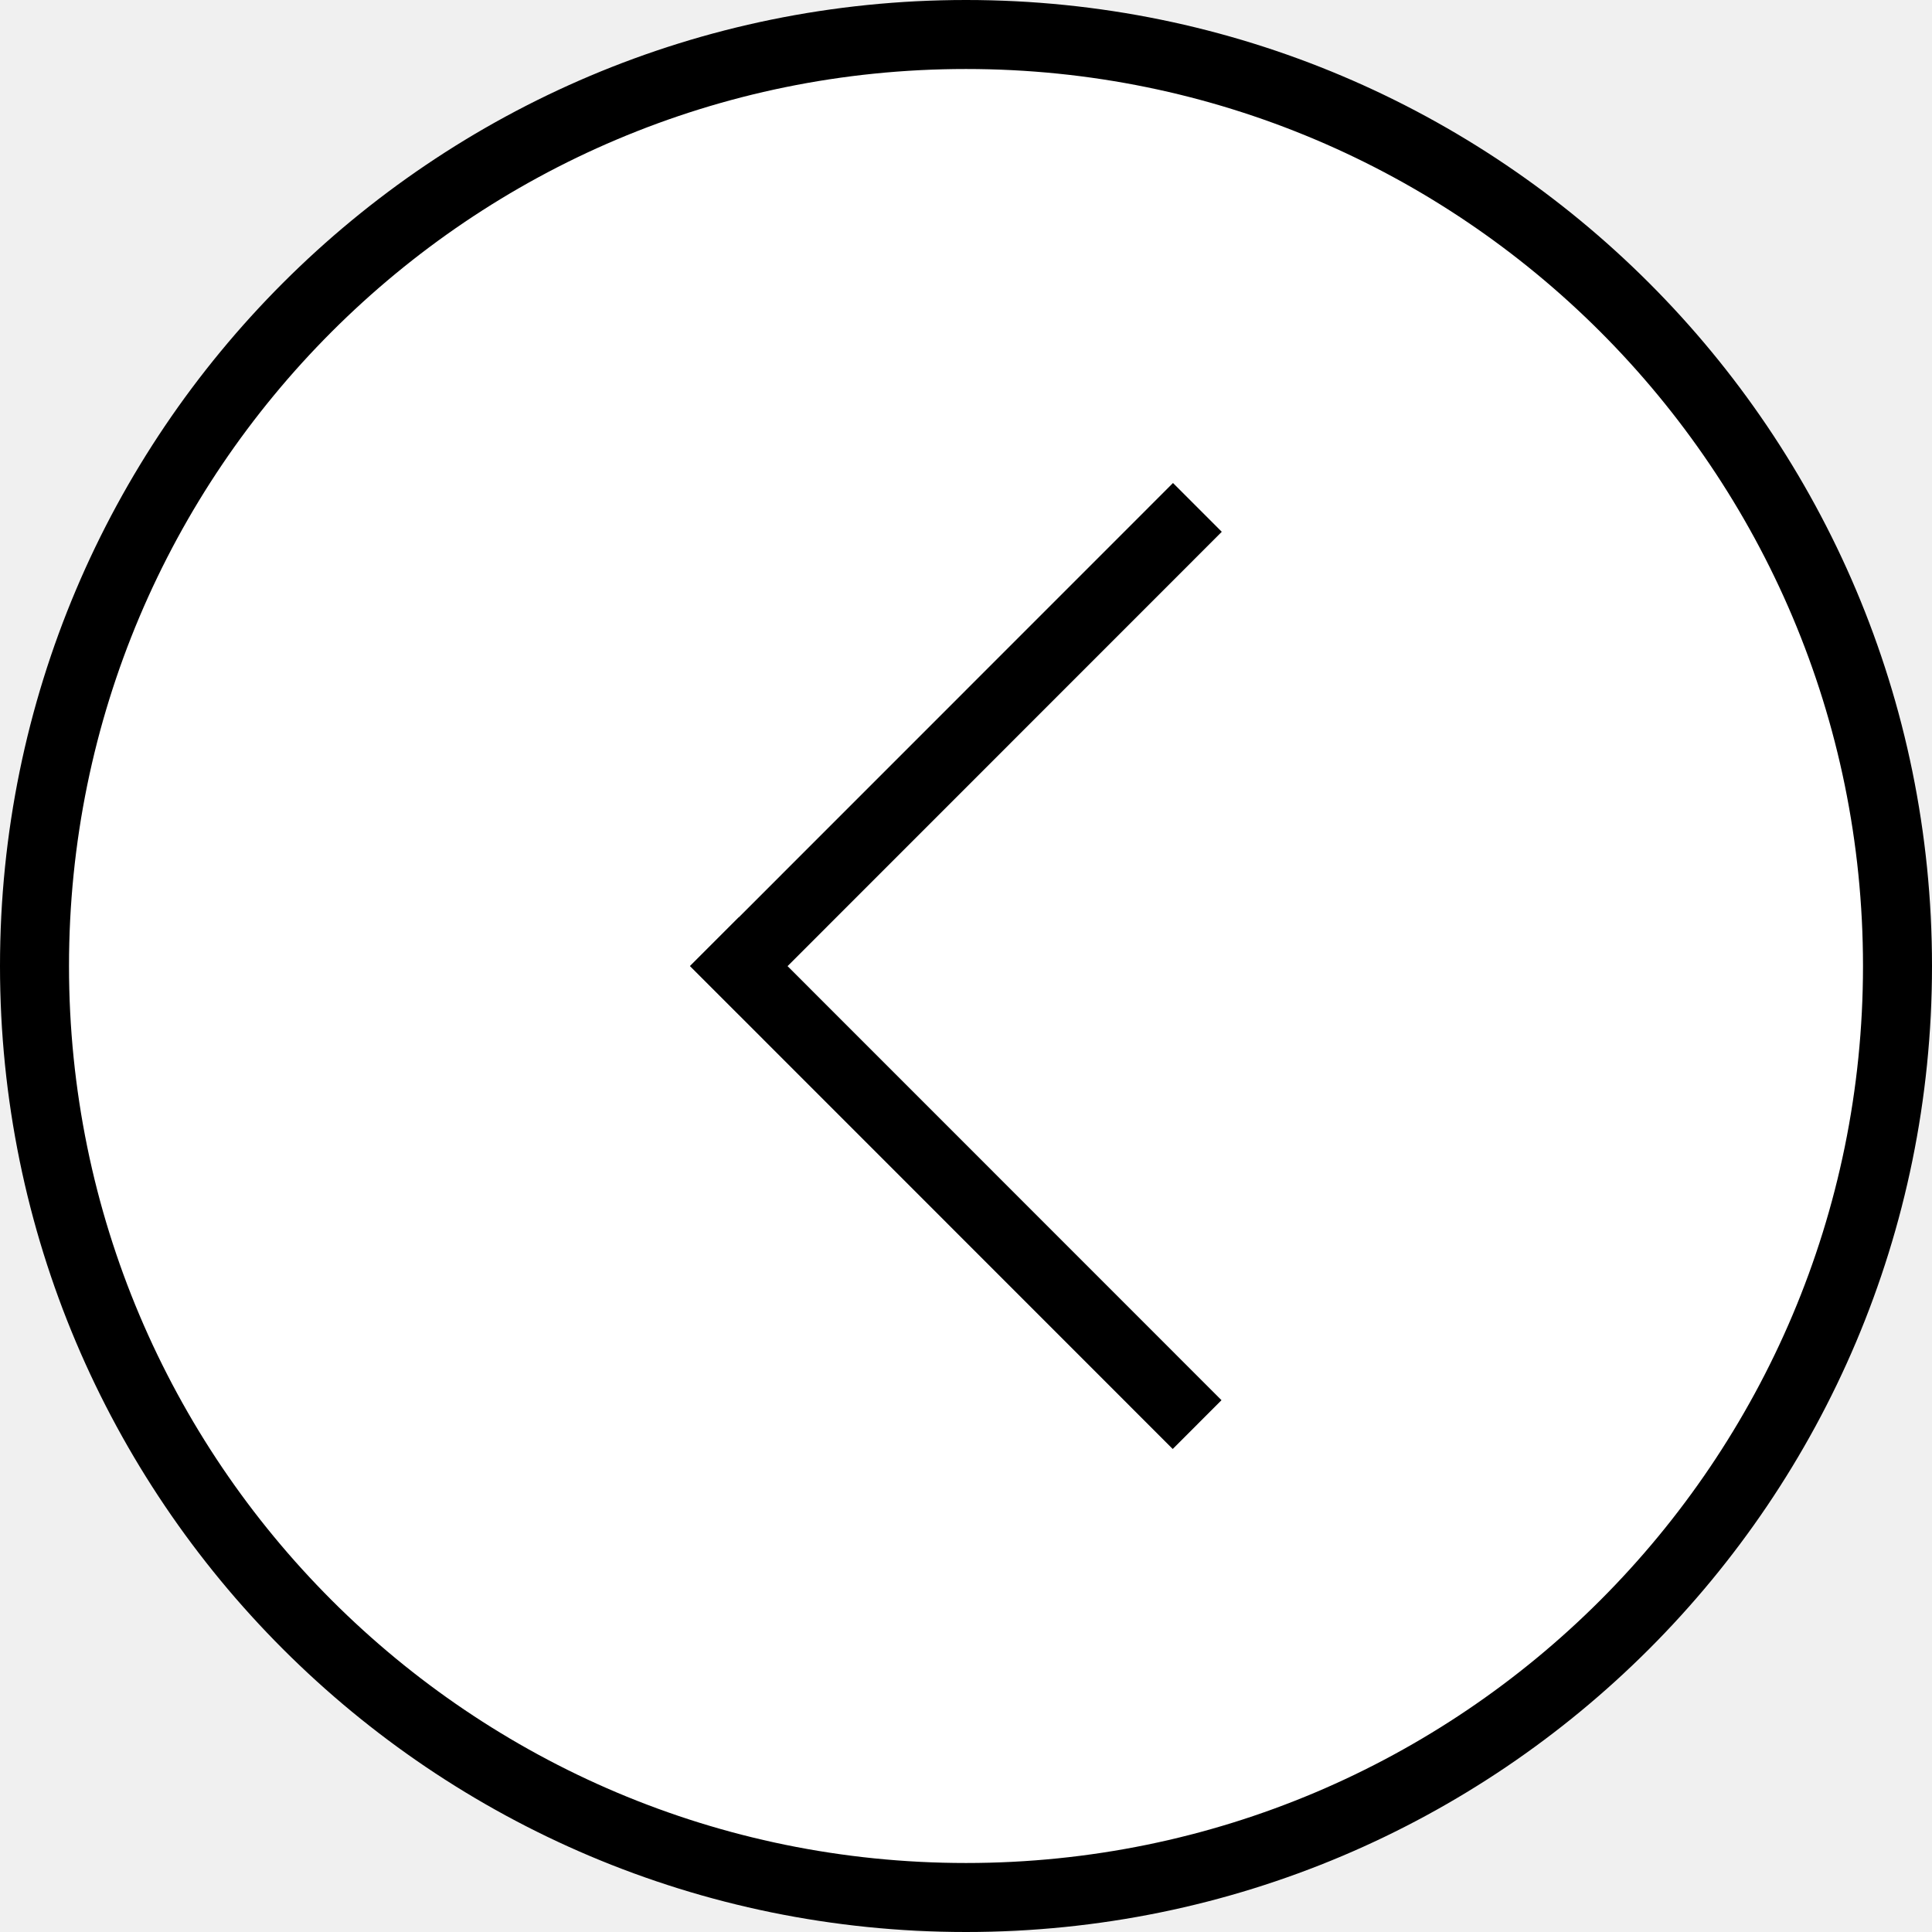
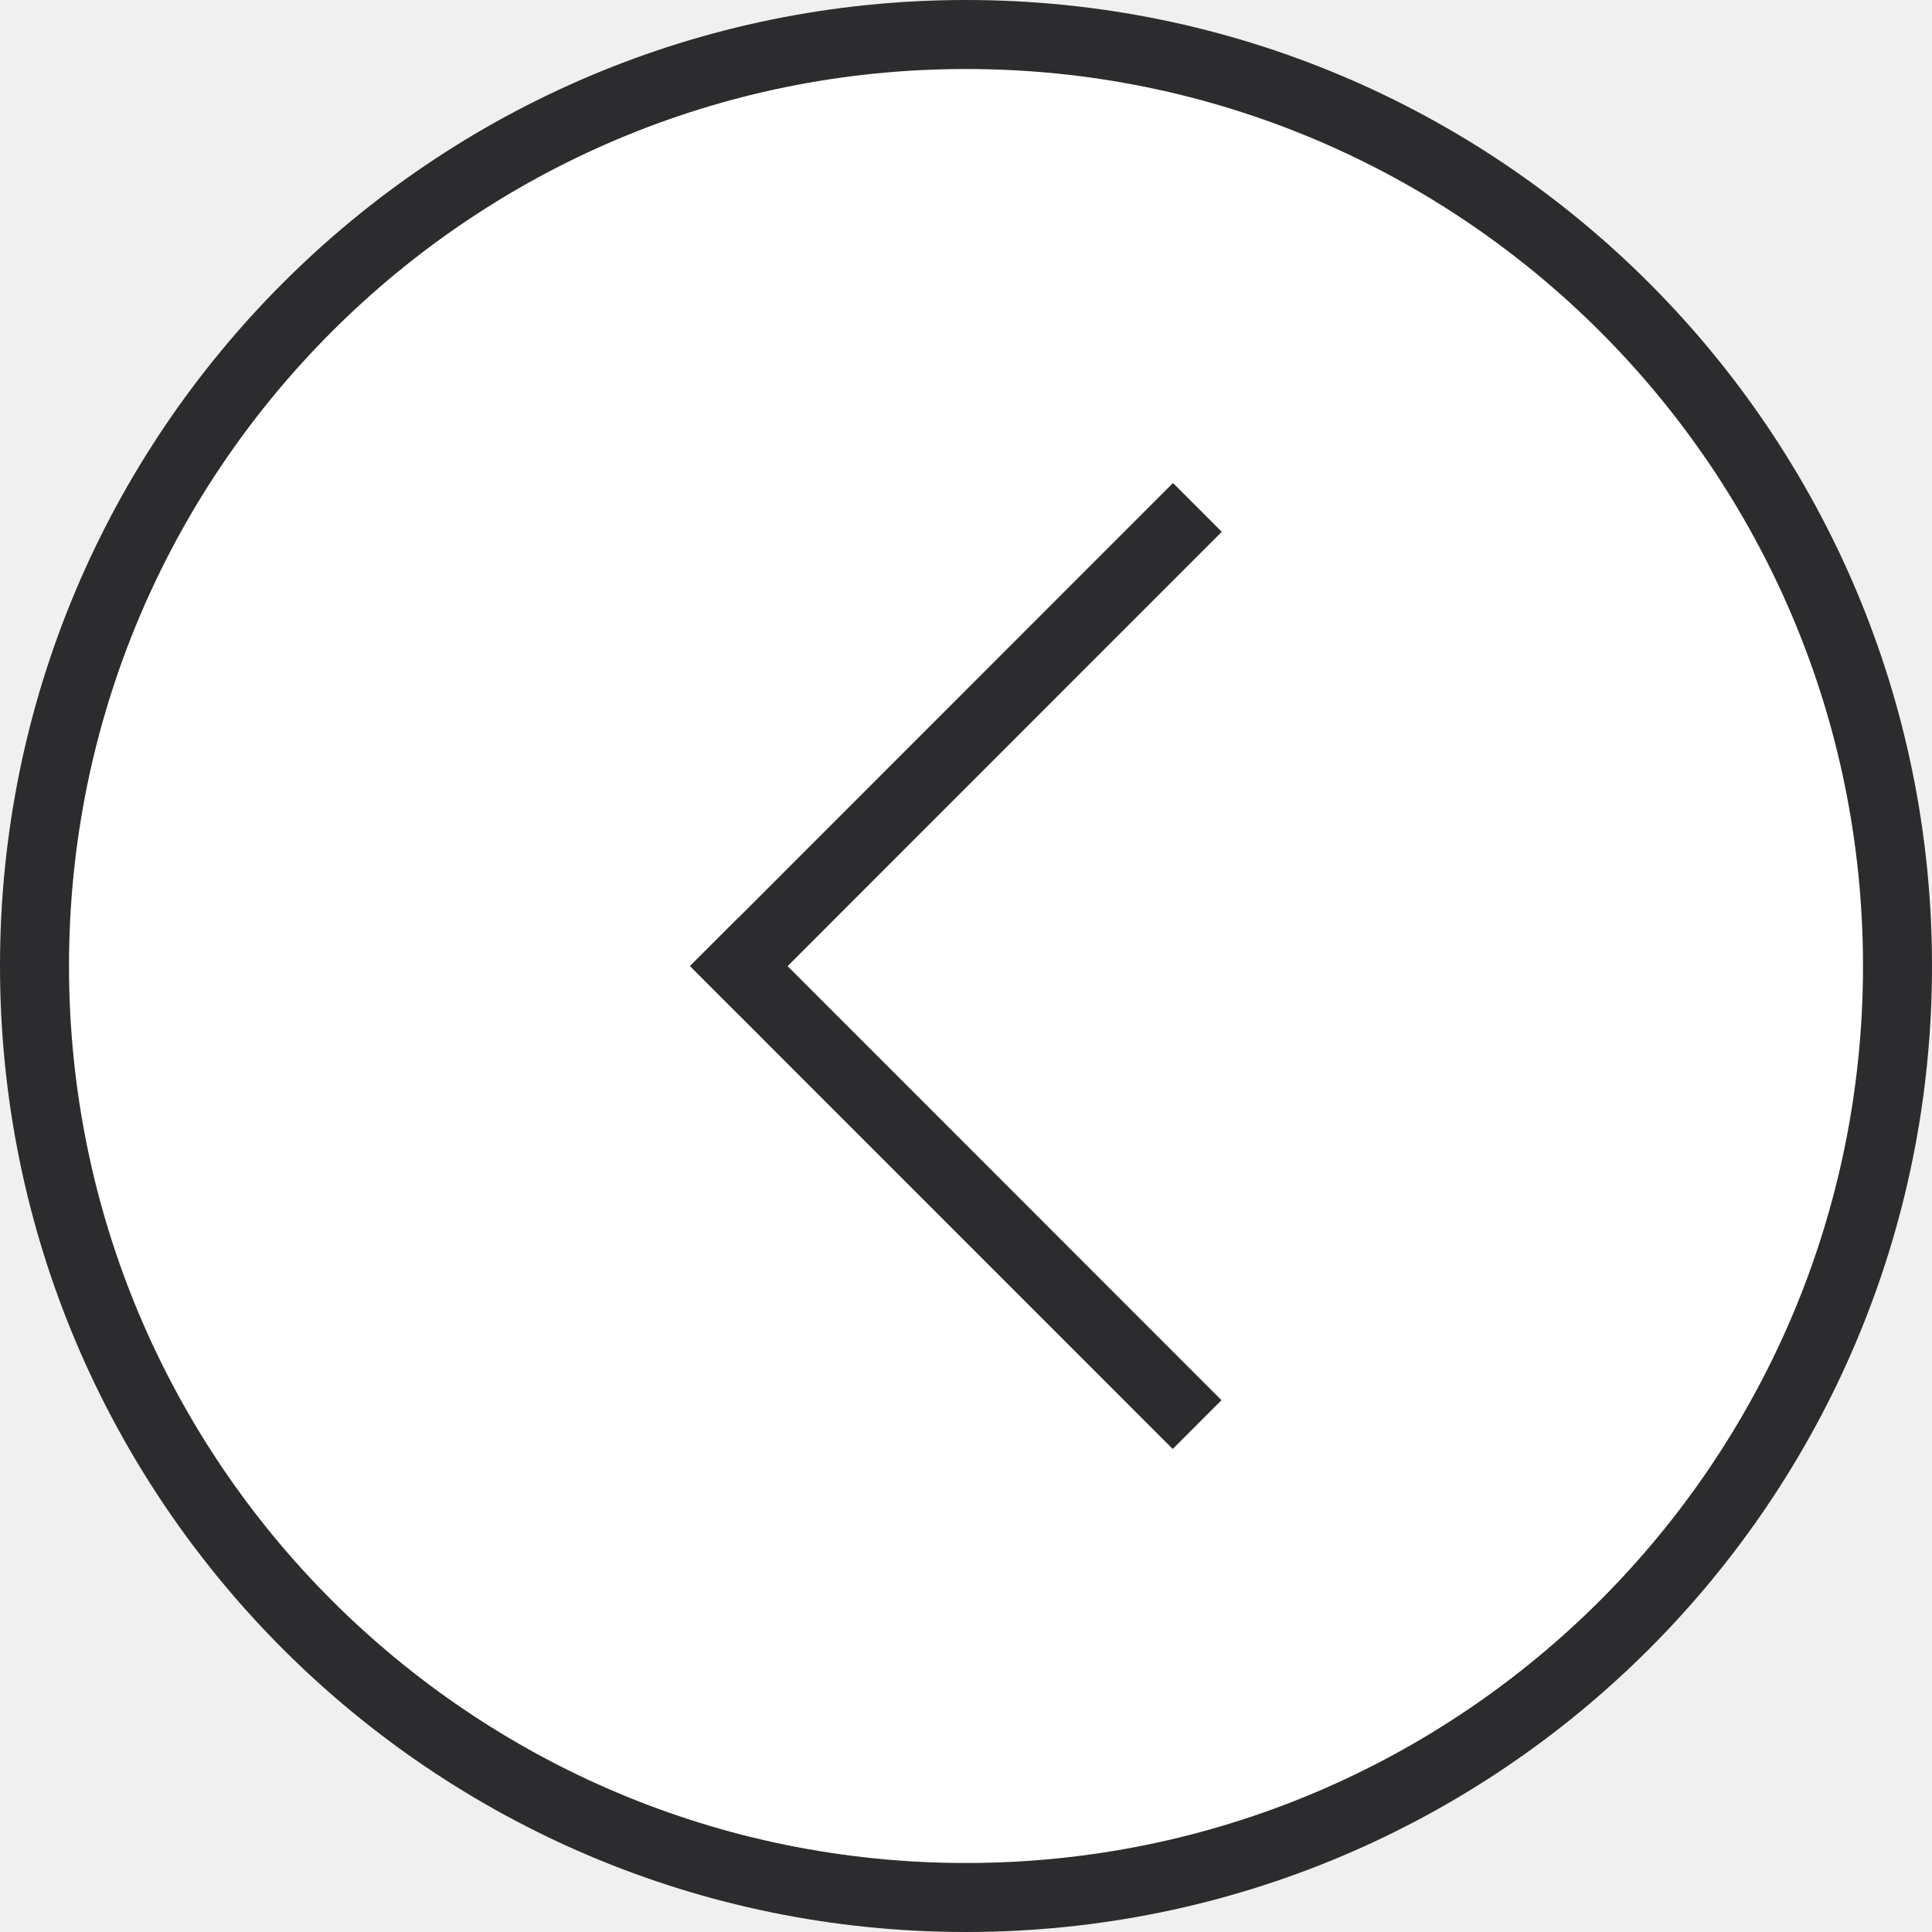
<svg xmlns="http://www.w3.org/2000/svg" width="28" height="28" viewBox="0 0 28 28" fill="none">
-   <circle cx="14" cy="14" r="13.5" transform="rotate(90 14 14)" fill="white" stroke="black" />
-   <line y1="-0.5" x2="9.895" y2="-0.5" transform="matrix(0.707008 0.707205 -0.707008 0.707205 10.0001 14.002)" stroke="black" />
-   <line y1="-0.5" x2="9.895" y2="-0.5" transform="matrix(-0.707008 0.707205 -0.707008 -0.707205 17 7)" stroke="black" />
+   <circle cx="14" cy="14" r="13.5" transform="rotate(90 14 14)" fill="white" stroke="#2C2C2E" />
+   <line y1="-0.5" x2="9.895" y2="-0.5" transform="matrix(0.707008 0.707205 -0.707008 0.707205 10.0001 14.002)" stroke="#2C2C2E" />
+   <line y1="-0.5" x2="9.895" y2="-0.5" transform="matrix(-0.707008 0.707205 -0.707008 -0.707205 17 7)" stroke="#2C2C2E" />
</svg>
